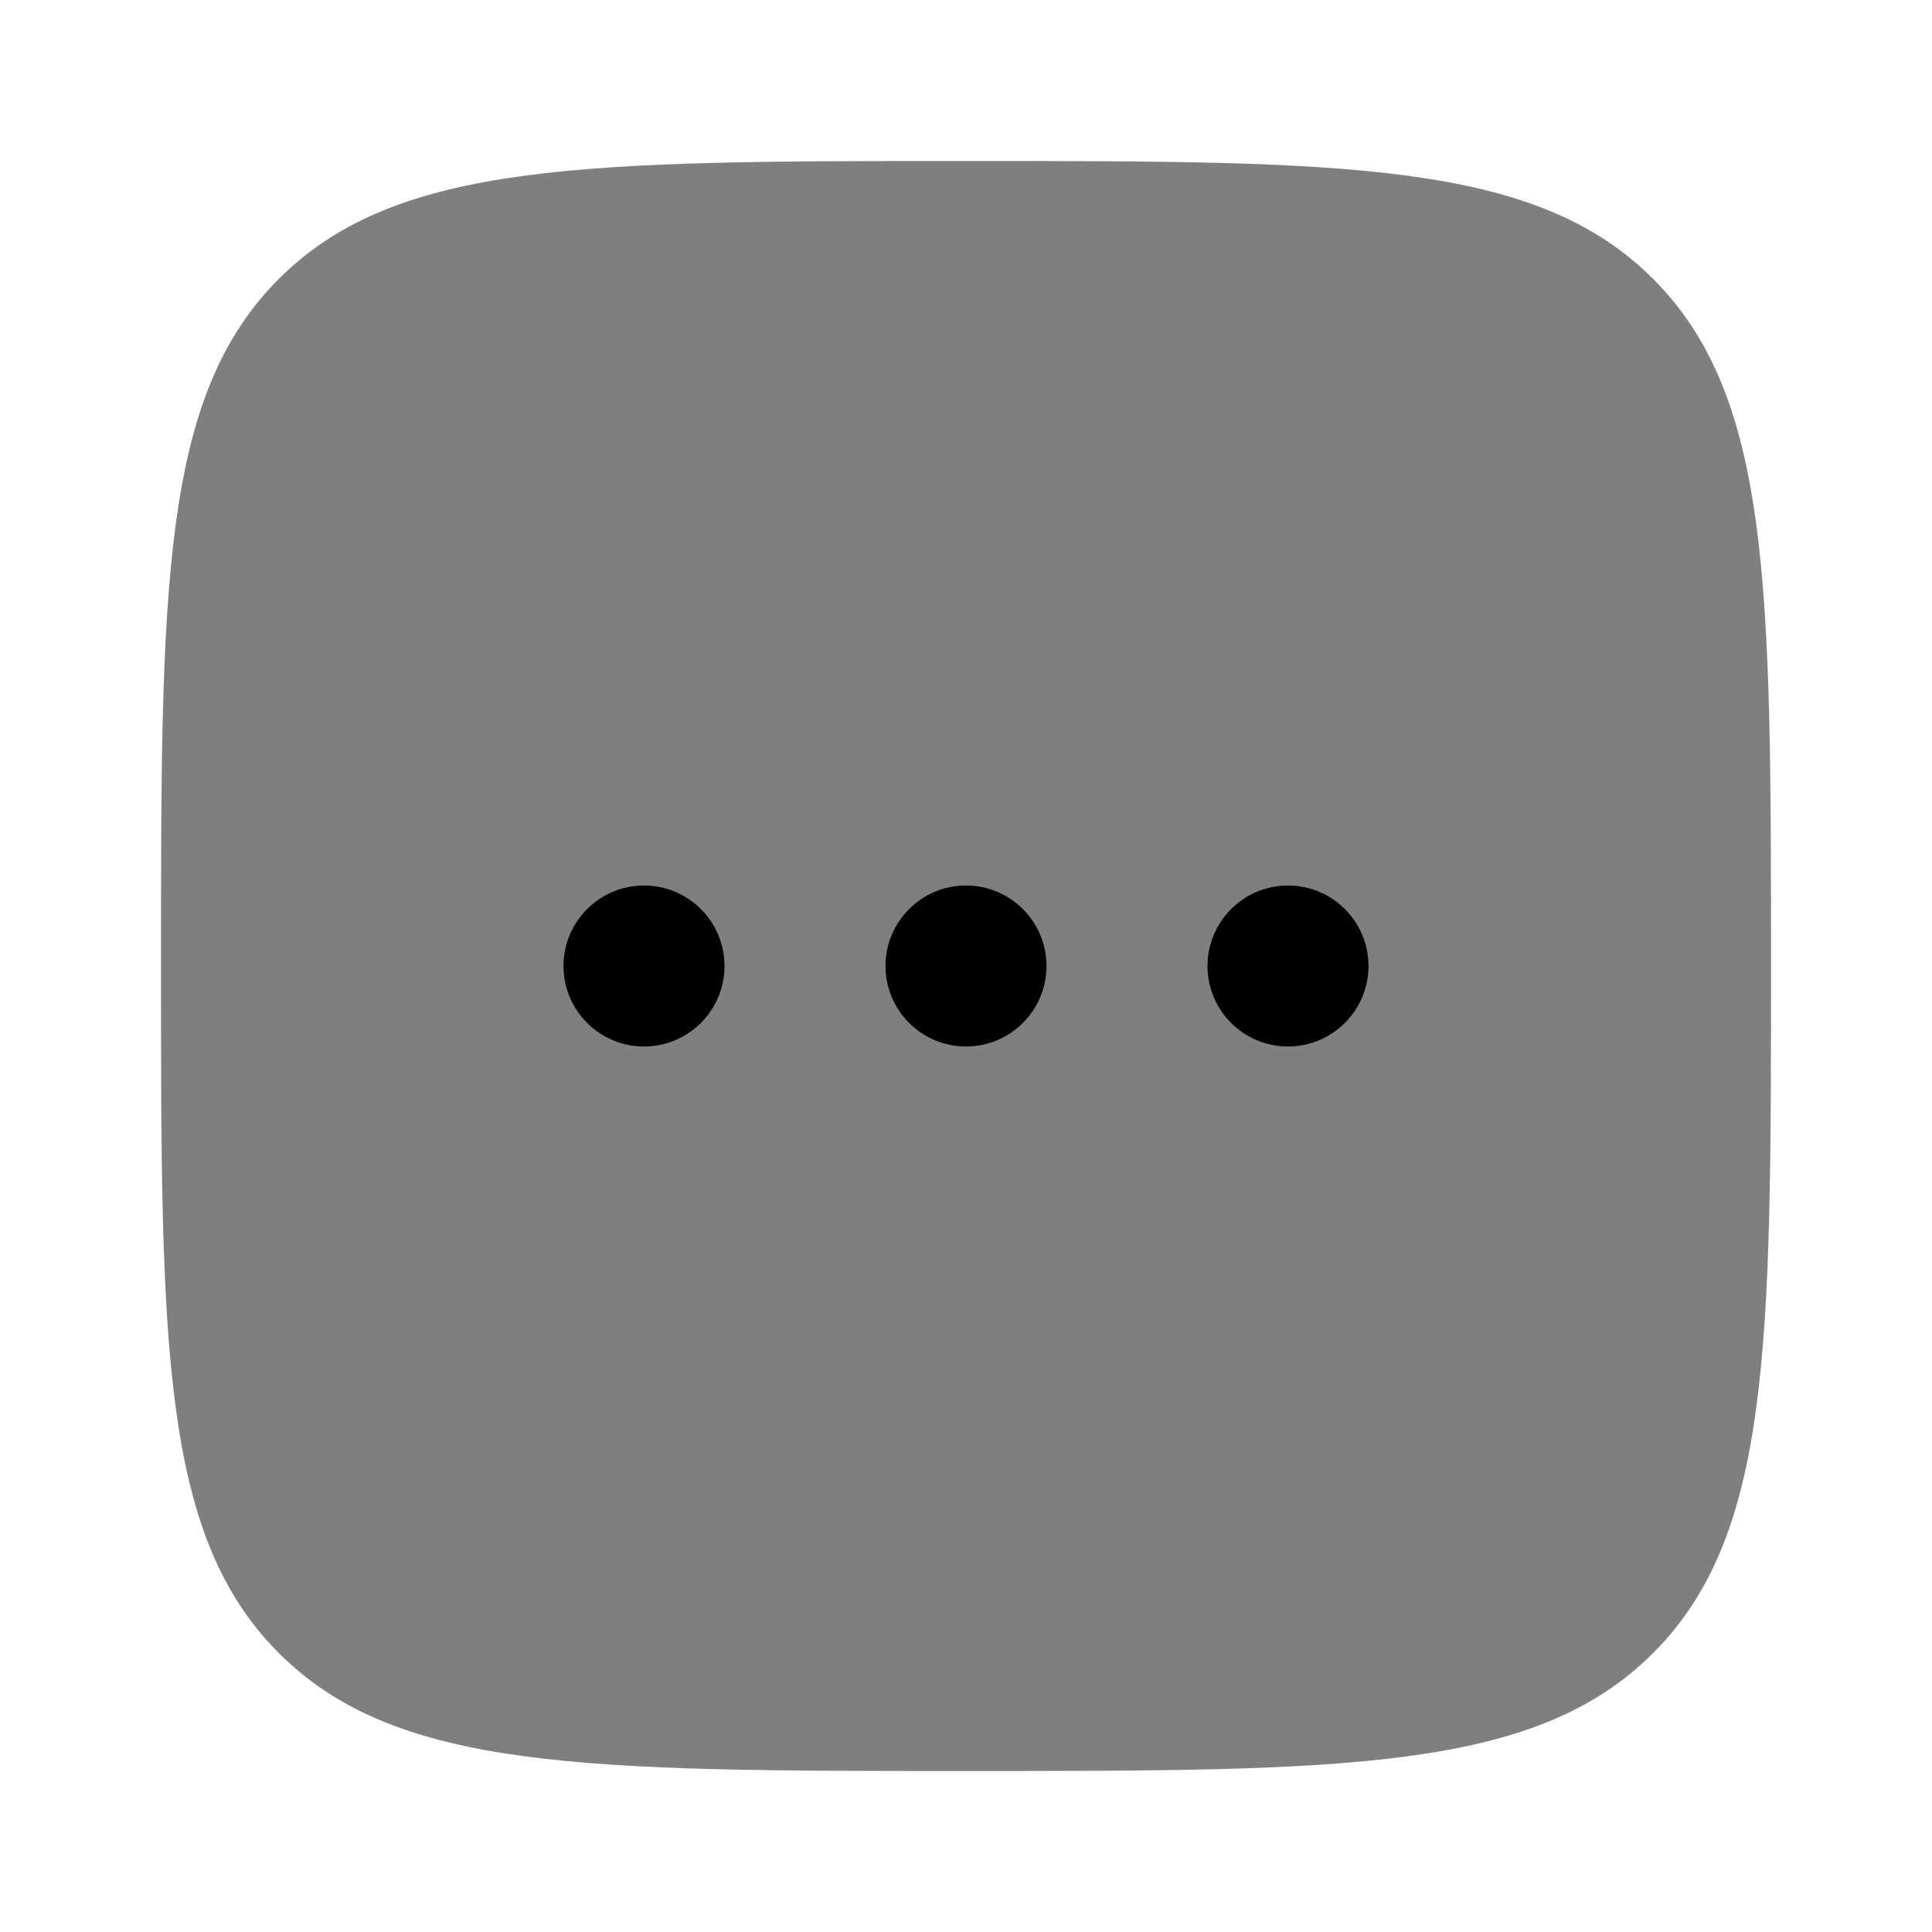
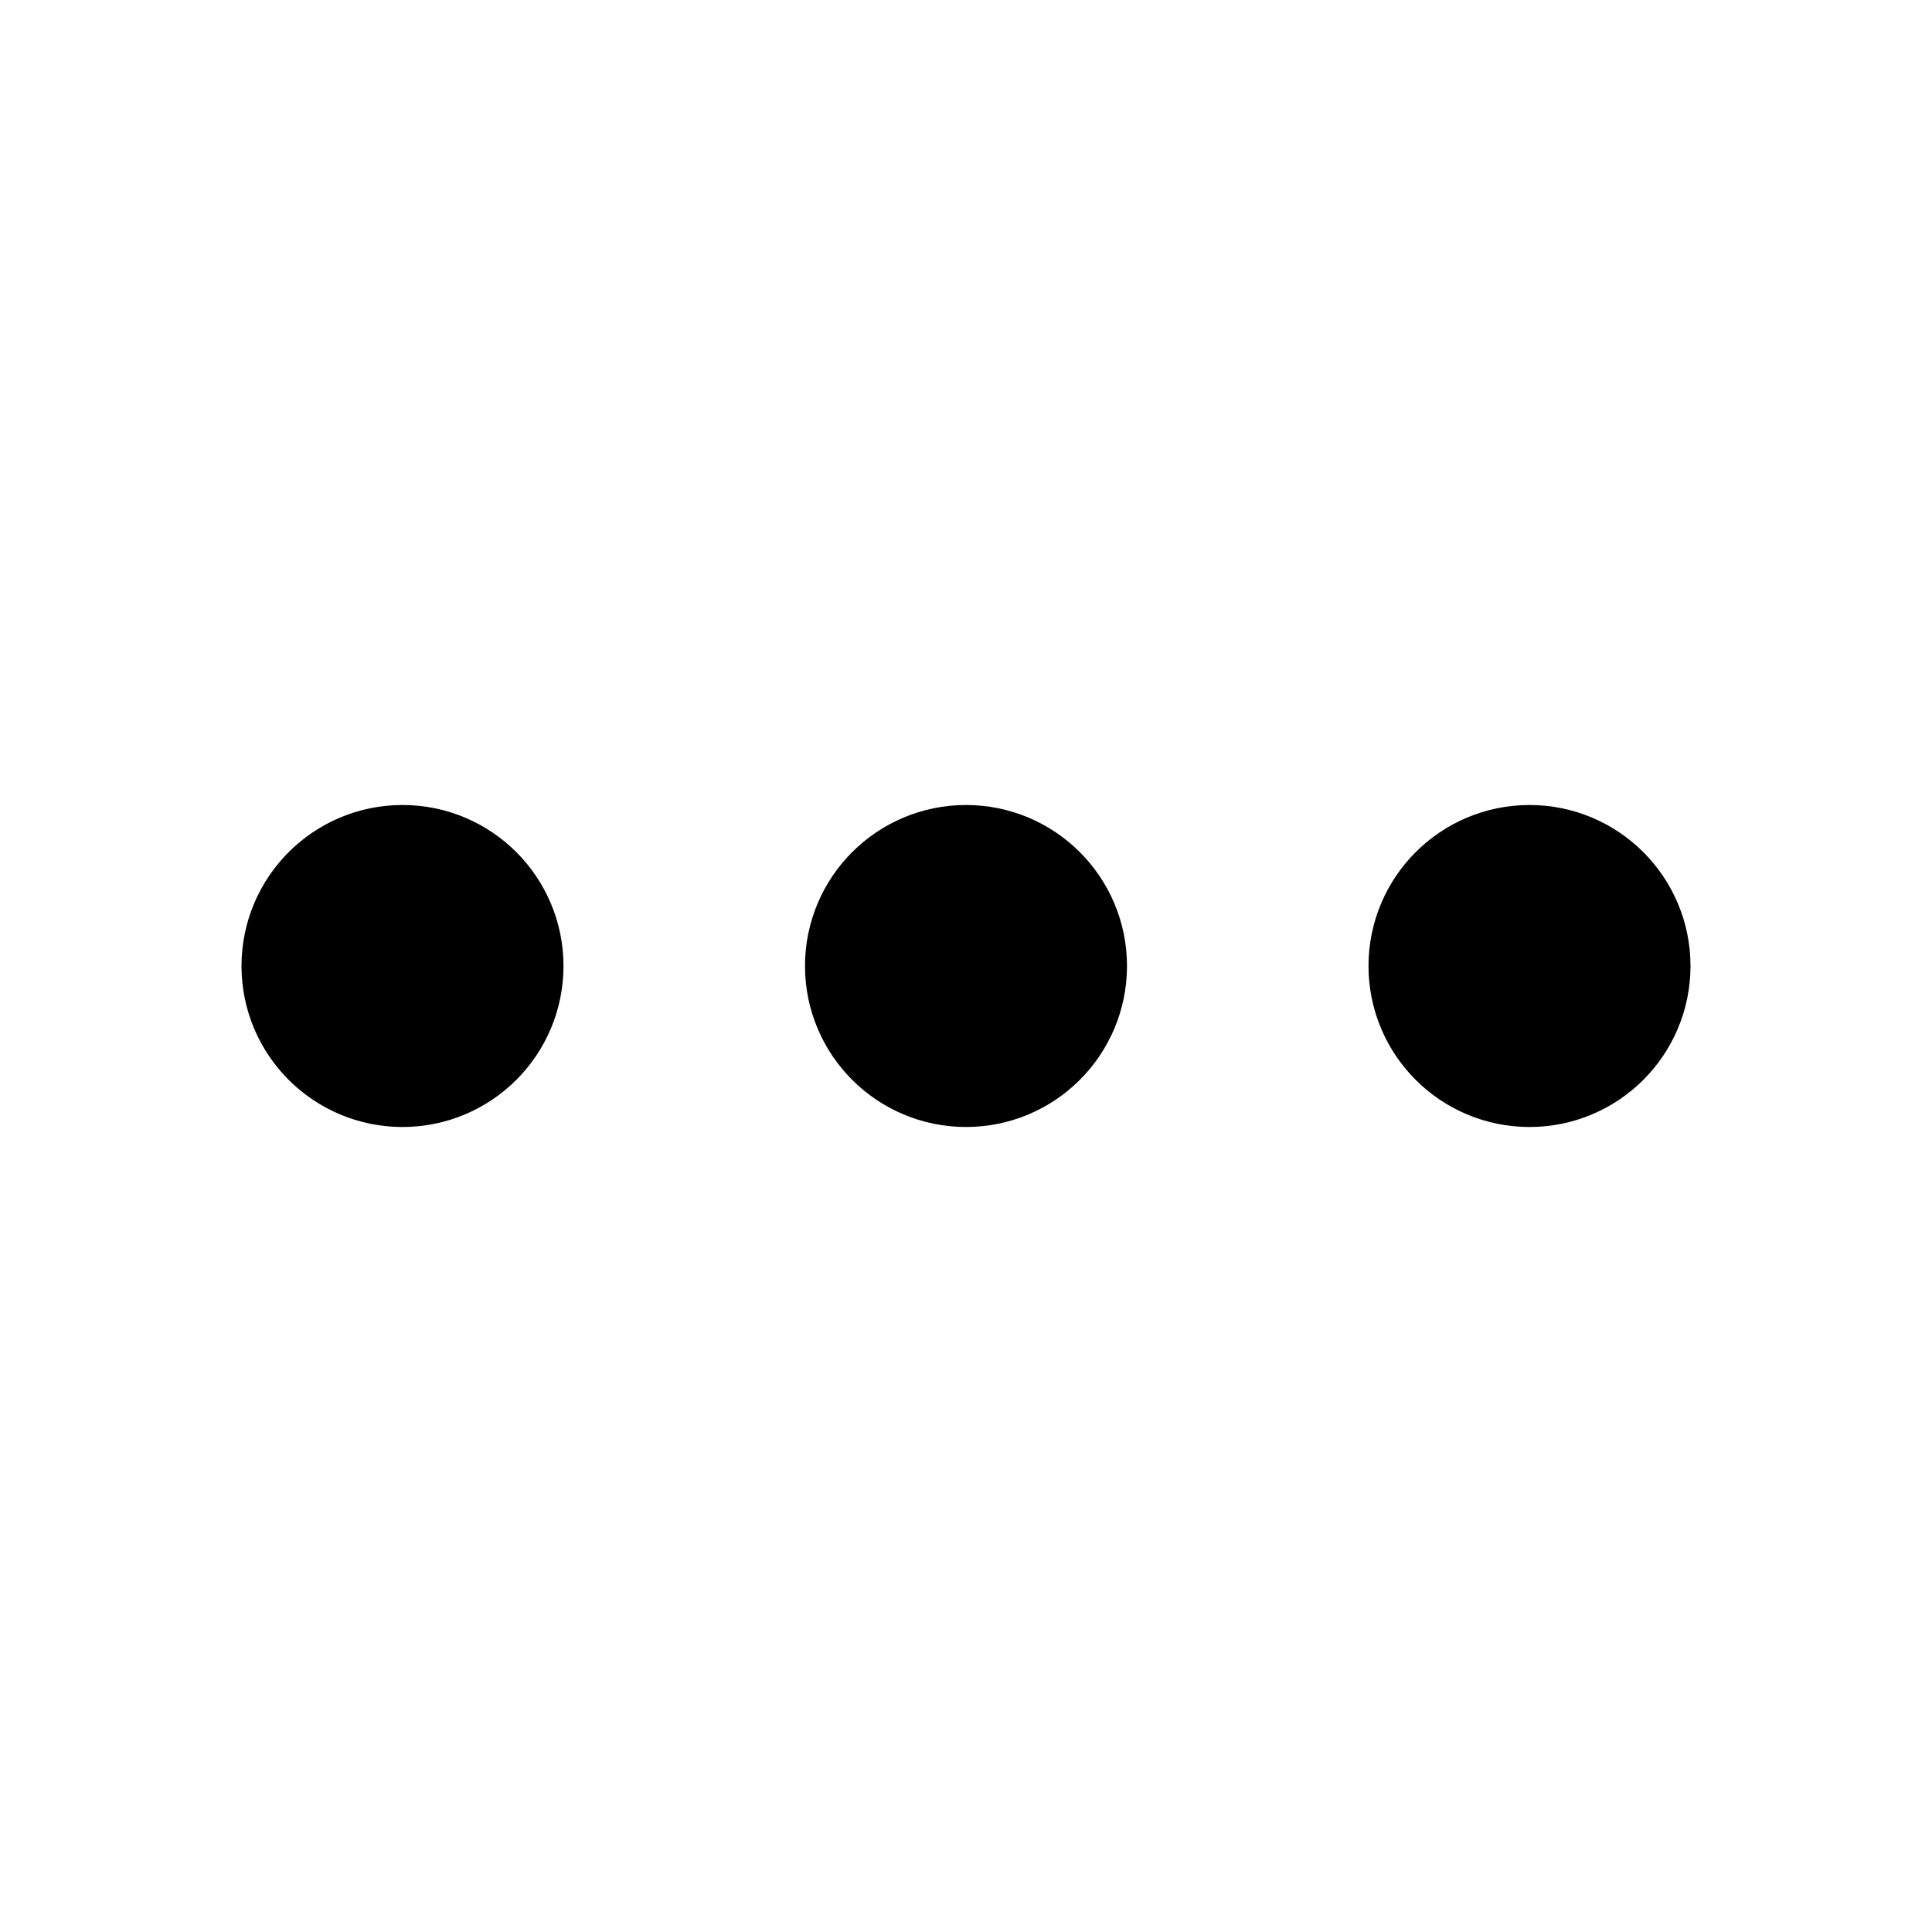
- <svg xmlns="http://www.w3.org/2000/svg" width="800px" height="800px" viewBox="0 0 24 24" fill="none">
-   <path opacity="0.5" d="M3.464 20.535C4.929 22 7.286 22 12 22C16.714 22 19.071 22 20.535 20.535C22 19.071 22 16.714 22 12C22 7.286 22 4.929 20.535 3.464C19.071 2 16.714 2 12 2C7.286 2 4.929 2 3.464 3.464C2 4.929 2 7.286 2 12C2 16.714 2 19.071 3.464 20.535Z" fill="currentColor" />
-   <path d="M8 13C8.552 13 9 12.552 9 12C9 11.448 8.552 11 8 11C7.448 11 7 11.448 7 12C7 12.552 7.448 13 8 13Z" fill="currentColor" />
-   <path d="M12 13C12.552 13 13 12.552 13 12C13 11.448 12.552 11 12 11C11.448 11 11 11.448 11 12C11 12.552 11.448 13 12 13Z" fill="currentColor" />
-   <path d="M16 13C16.552 13 17 12.552 17 12C17 11.448 16.552 11 16 11C15.448 11 15 11.448 15 12C15 12.552 15.448 13 16 13Z" fill="currentColor" />
+ <svg xmlns="http://www.w3.org/2000/svg" width="24" height="24" viewBox="0 0 24 24">
+   <g fill="none" stroke="currentColor" stroke-linecap="round" stroke-linejoin="round" stroke-width="2">
+     <circle cx="12" cy="12" r="1" />
+     <circle cx="19" cy="12" r="1" />
+     <circle cx="5" cy="12" r="1" />
+   </g>
</svg>
